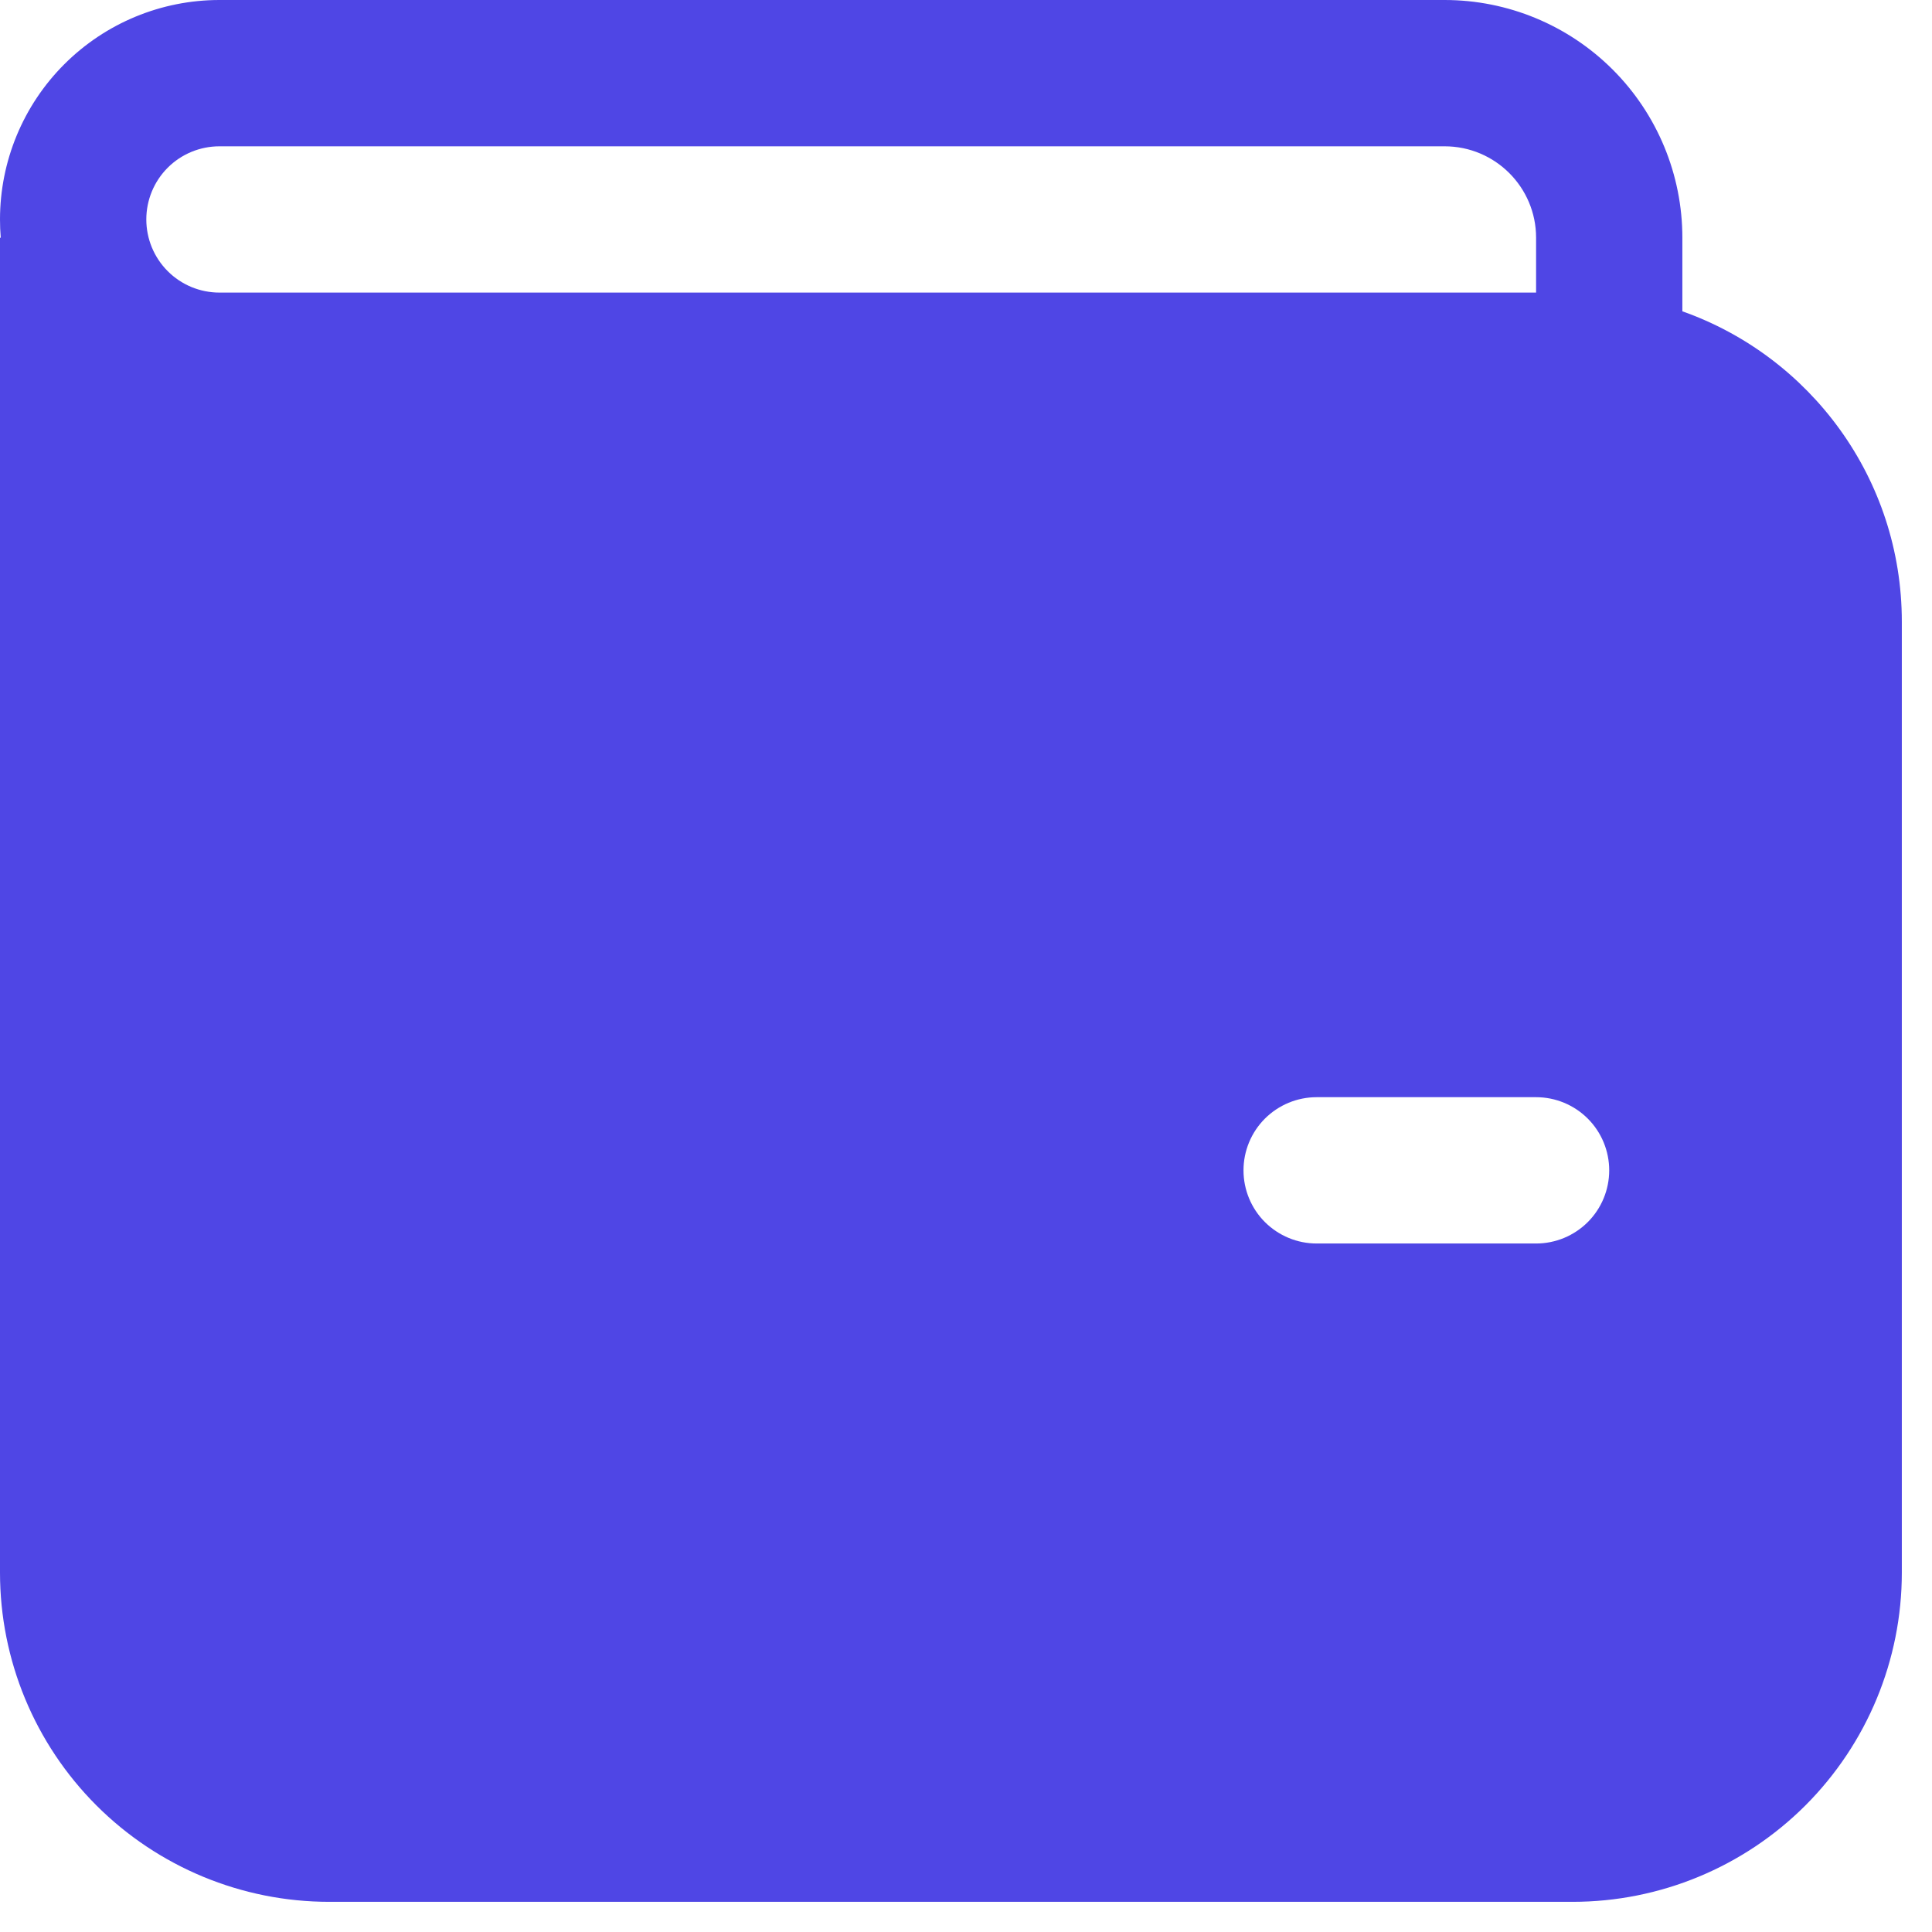
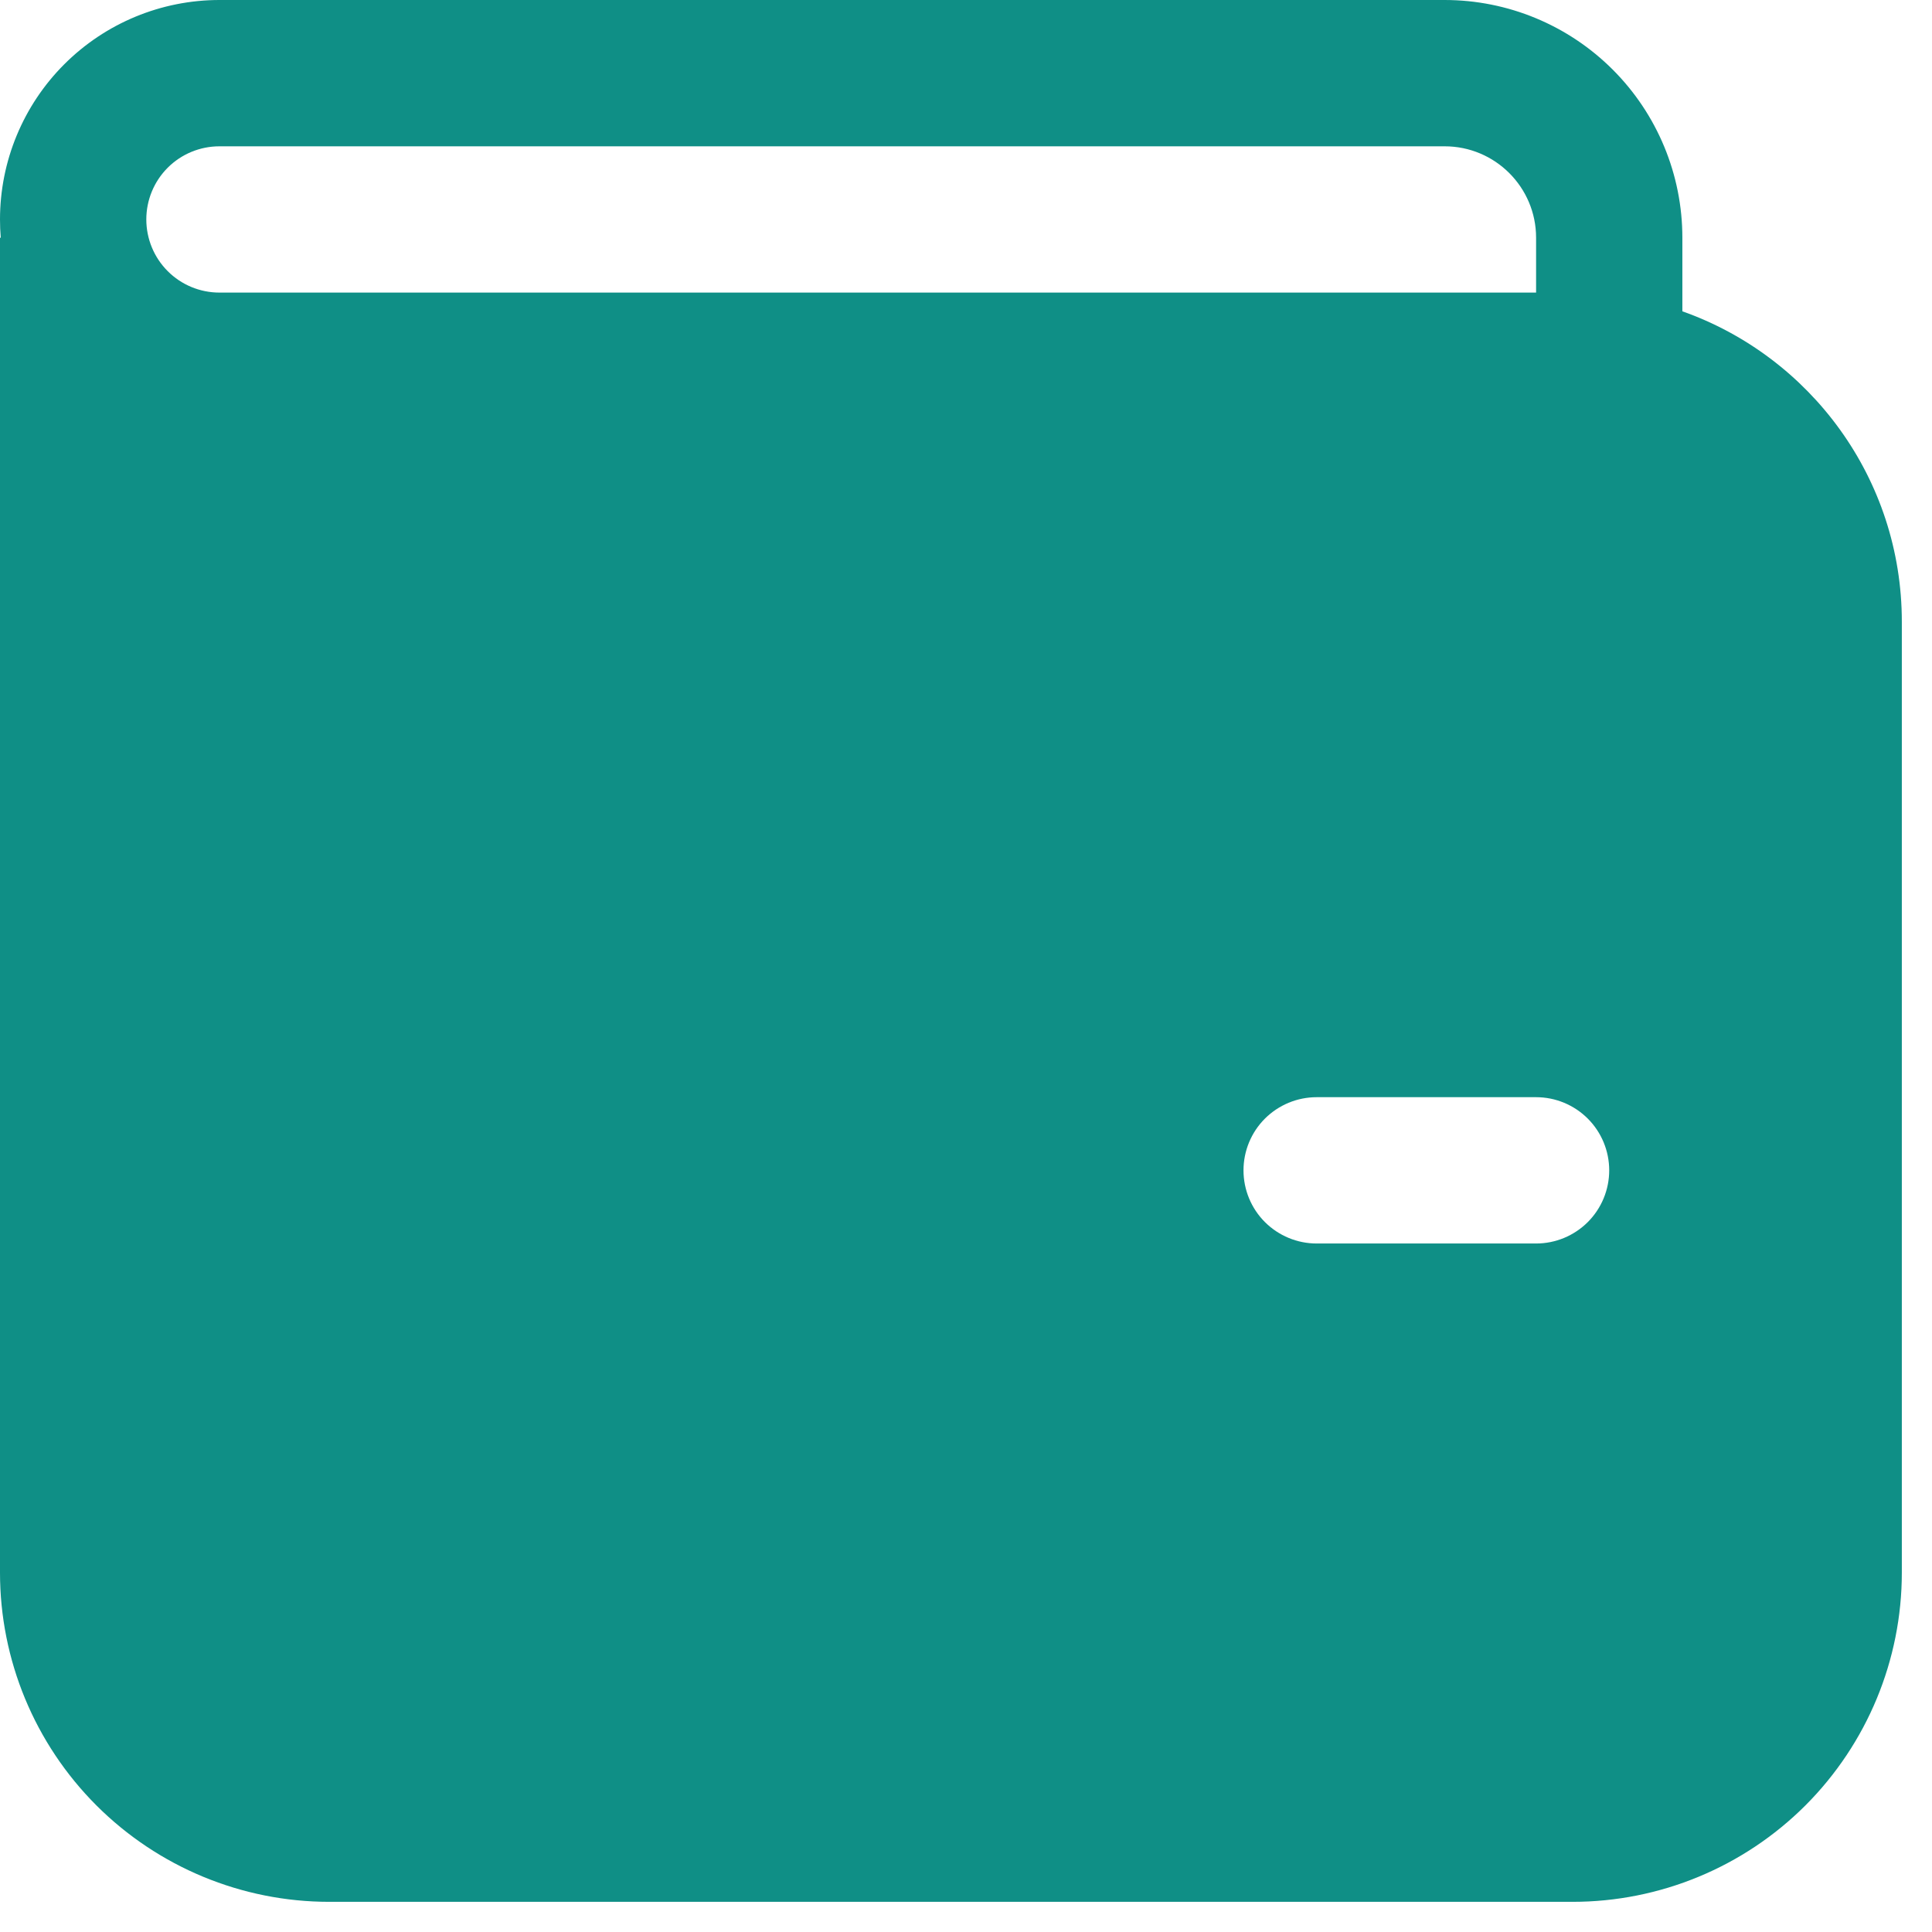
<svg xmlns="http://www.w3.org/2000/svg" width="52" height="52" viewBox="0 0 52 52" fill="none">
-   <path d="M8.87315e-06 5.906C8.87315e-06 4.34 0.622 2.838 1.73 1.73C2.838 0.622 4.34 0 5.906 0H38.883C40.58 0 42.207 0.674 43.407 1.874C44.607 3.074 45.281 4.701 45.281 6.398V8.379C48.723 9.596 51.188 12.878 51.188 16.734V42.328C51.188 44.678 50.254 46.931 48.593 48.593C46.931 50.254 44.678 51.188 42.328 51.188H8.859C6.51 51.188 4.256 50.254 2.595 48.593C0.933 46.931 8.87315e-06 44.678 8.87315e-06 42.328V6.398H0.02C0.006 6.235 -0 6.071 8.87315e-06 5.906ZM41.344 6.398C41.344 5.04 40.241 3.938 38.883 3.938H5.906C5.384 3.938 4.883 4.145 4.514 4.514C4.145 4.883 3.938 5.384 3.938 5.906C3.938 6.428 4.145 6.929 4.514 7.298C4.883 7.668 5.384 7.875 5.906 7.875H41.344V6.398ZM35.438 29.531C34.915 29.531 34.415 29.739 34.045 30.108C33.676 30.477 33.469 30.978 33.469 31.5C33.469 32.022 33.676 32.523 34.045 32.892C34.415 33.261 34.915 33.469 35.438 33.469H41.344C41.866 33.469 42.367 33.261 42.736 32.892C43.105 32.523 43.312 32.022 43.312 31.5C43.312 30.978 43.105 30.477 42.736 30.108C42.367 29.739 41.866 29.531 41.344 29.531H35.438Z" fill="#4F46E5" />
+   <path d="M8.87315e-06 5.906C8.87315e-06 4.34 0.622 2.838 1.73 1.73C2.838 0.622 4.34 0 5.906 0H38.883C40.58 0 42.207 0.674 43.407 1.874C44.607 3.074 45.281 4.701 45.281 6.398V8.379C48.723 9.596 51.188 12.878 51.188 16.734V42.328C51.188 44.678 50.254 46.931 48.593 48.593C46.931 50.254 44.678 51.188 42.328 51.188H8.859C6.51 51.188 4.256 50.254 2.595 48.593C0.933 46.931 8.87315e-06 44.678 8.87315e-06 42.328V6.398H0.02C0.006 6.235 -0 6.071 8.87315e-06 5.906ZM41.344 6.398C41.344 5.04 40.241 3.938 38.883 3.938H5.906C5.384 3.938 4.883 4.145 4.514 4.514C4.145 4.883 3.938 5.384 3.938 5.906C3.938 6.428 4.145 6.929 4.514 7.298C4.883 7.668 5.384 7.875 5.906 7.875H41.344V6.398ZM35.438 29.531C34.915 29.531 34.415 29.739 34.045 30.108C33.676 30.477 33.469 30.978 33.469 31.5C33.469 32.022 33.676 32.523 34.045 32.892C34.415 33.261 34.915 33.469 35.438 33.469H41.344C41.866 33.469 42.367 33.261 42.736 32.892C43.105 32.523 43.312 32.022 43.312 31.5C43.312 30.978 43.105 30.477 42.736 30.108C42.367 29.739 41.866 29.531 41.344 29.531H35.438Z" fill="#0F8F86" />
</svg>
